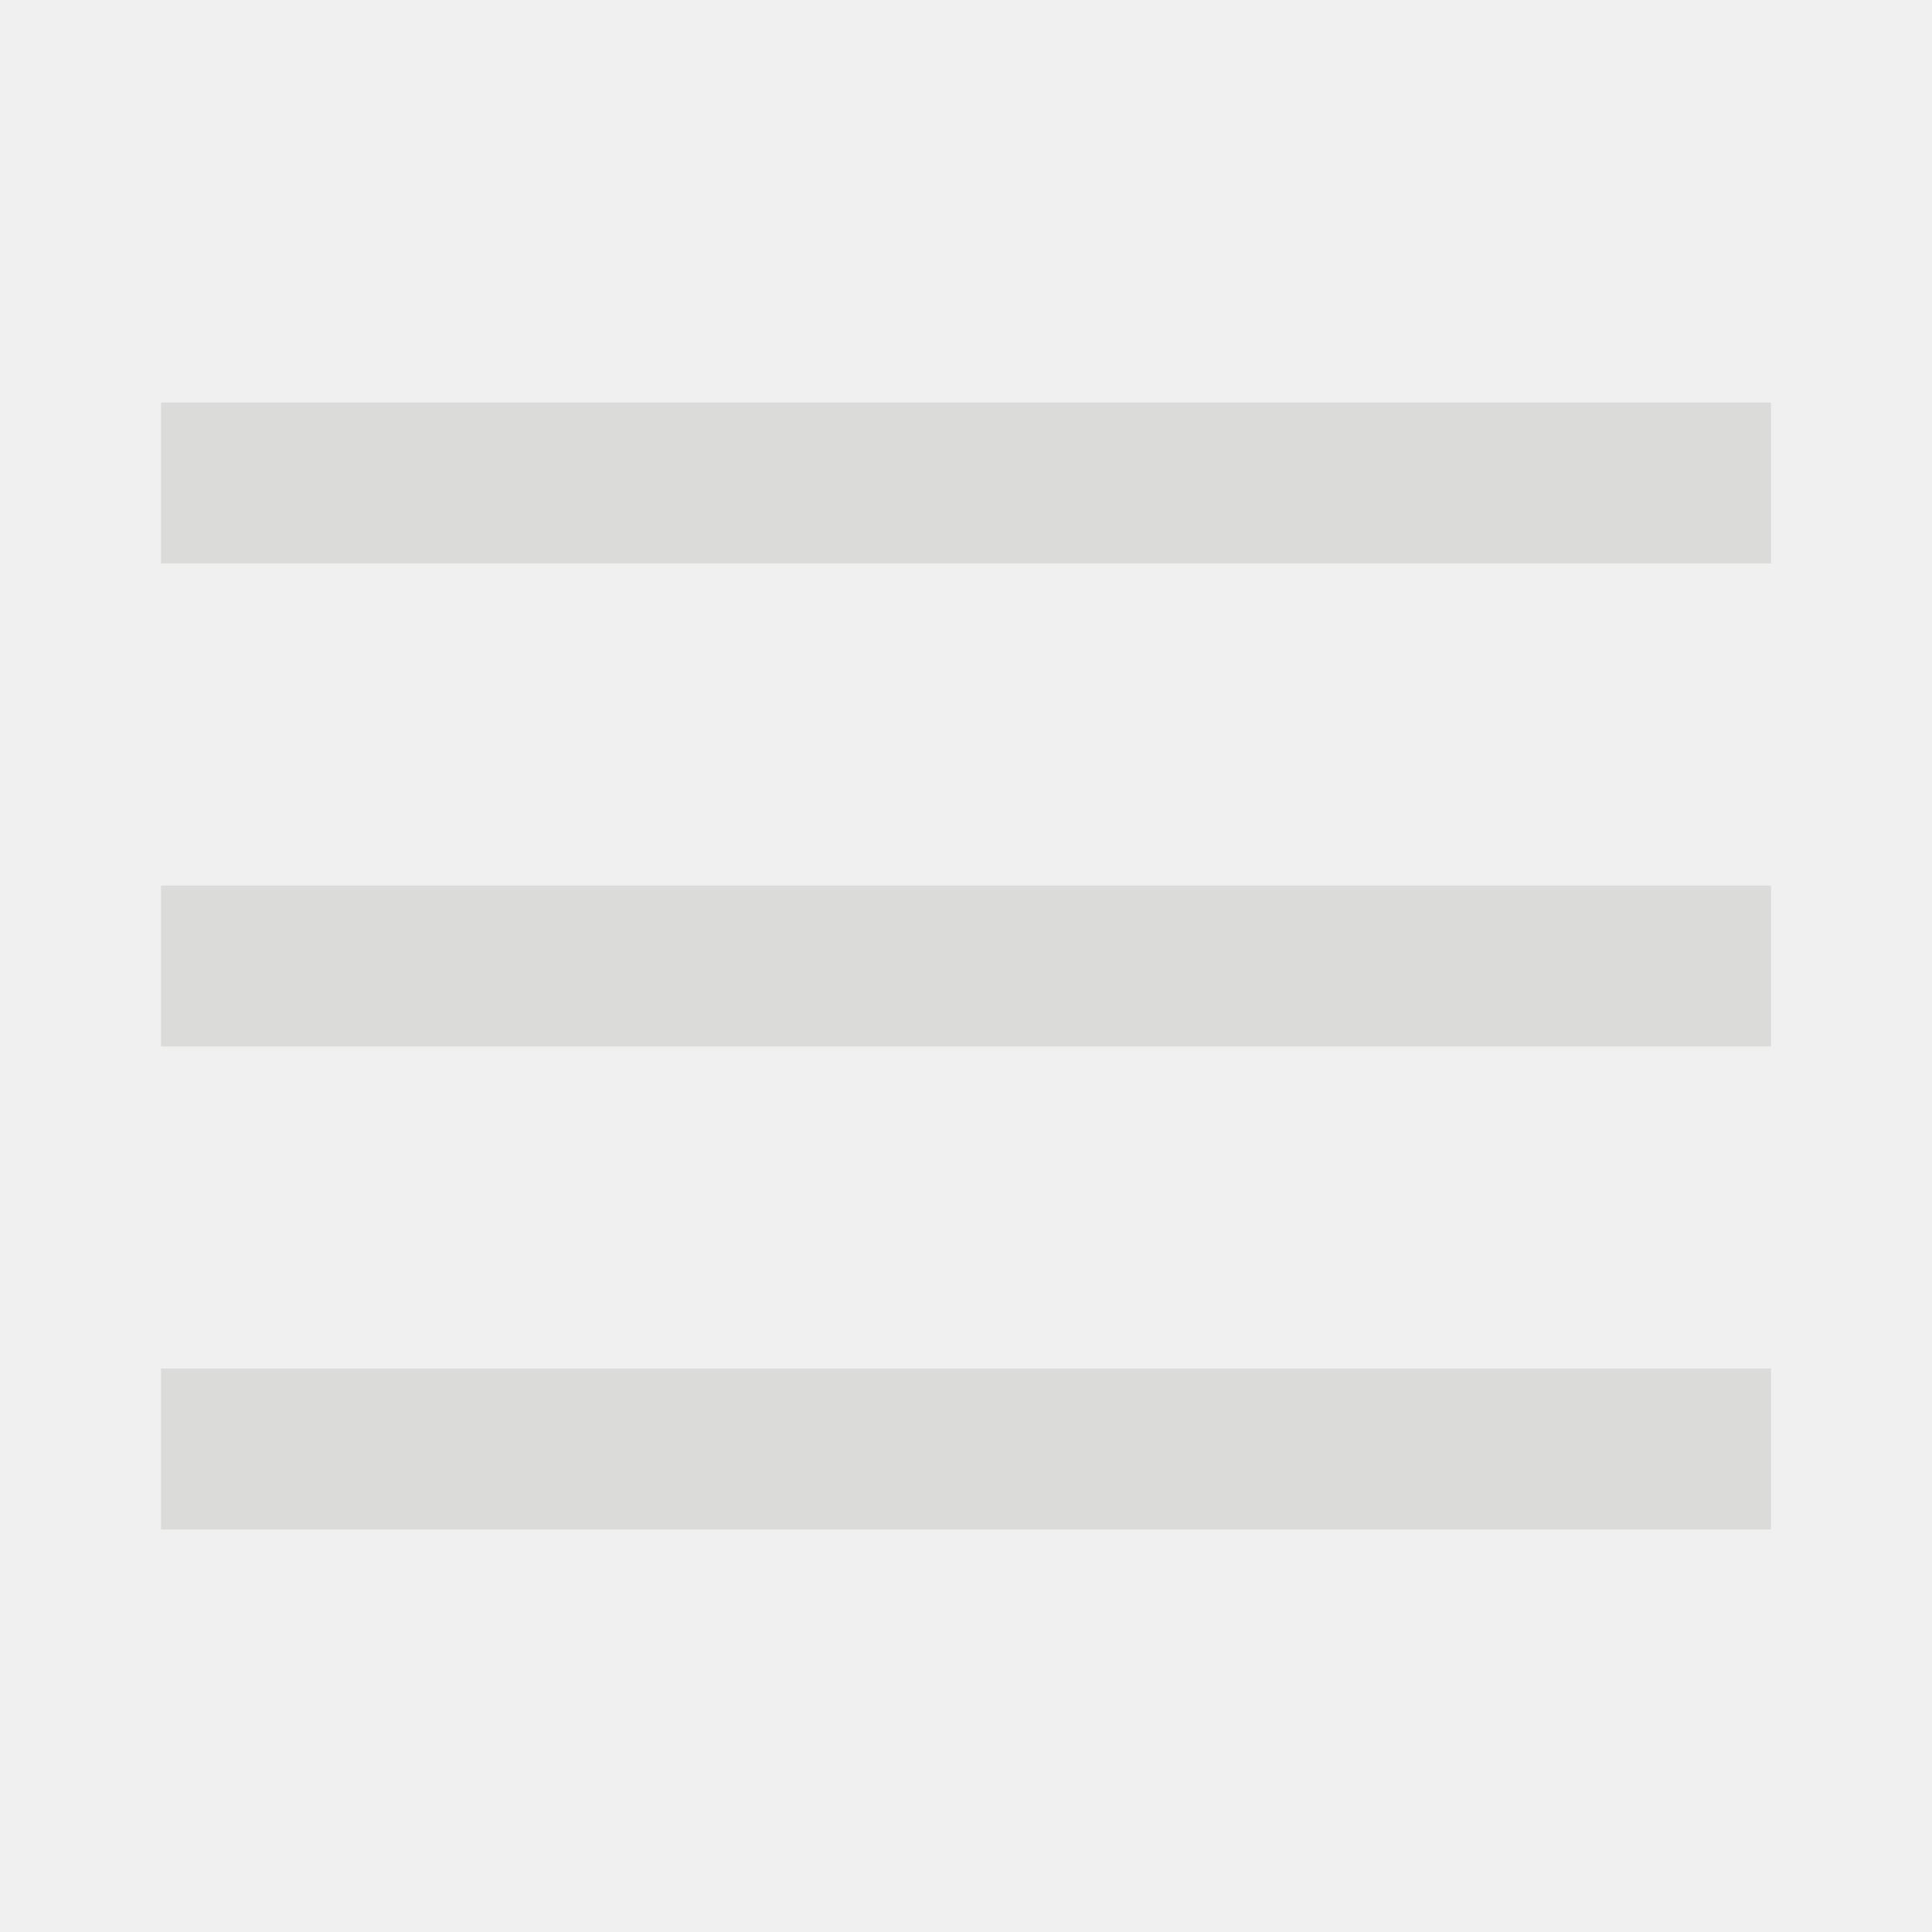
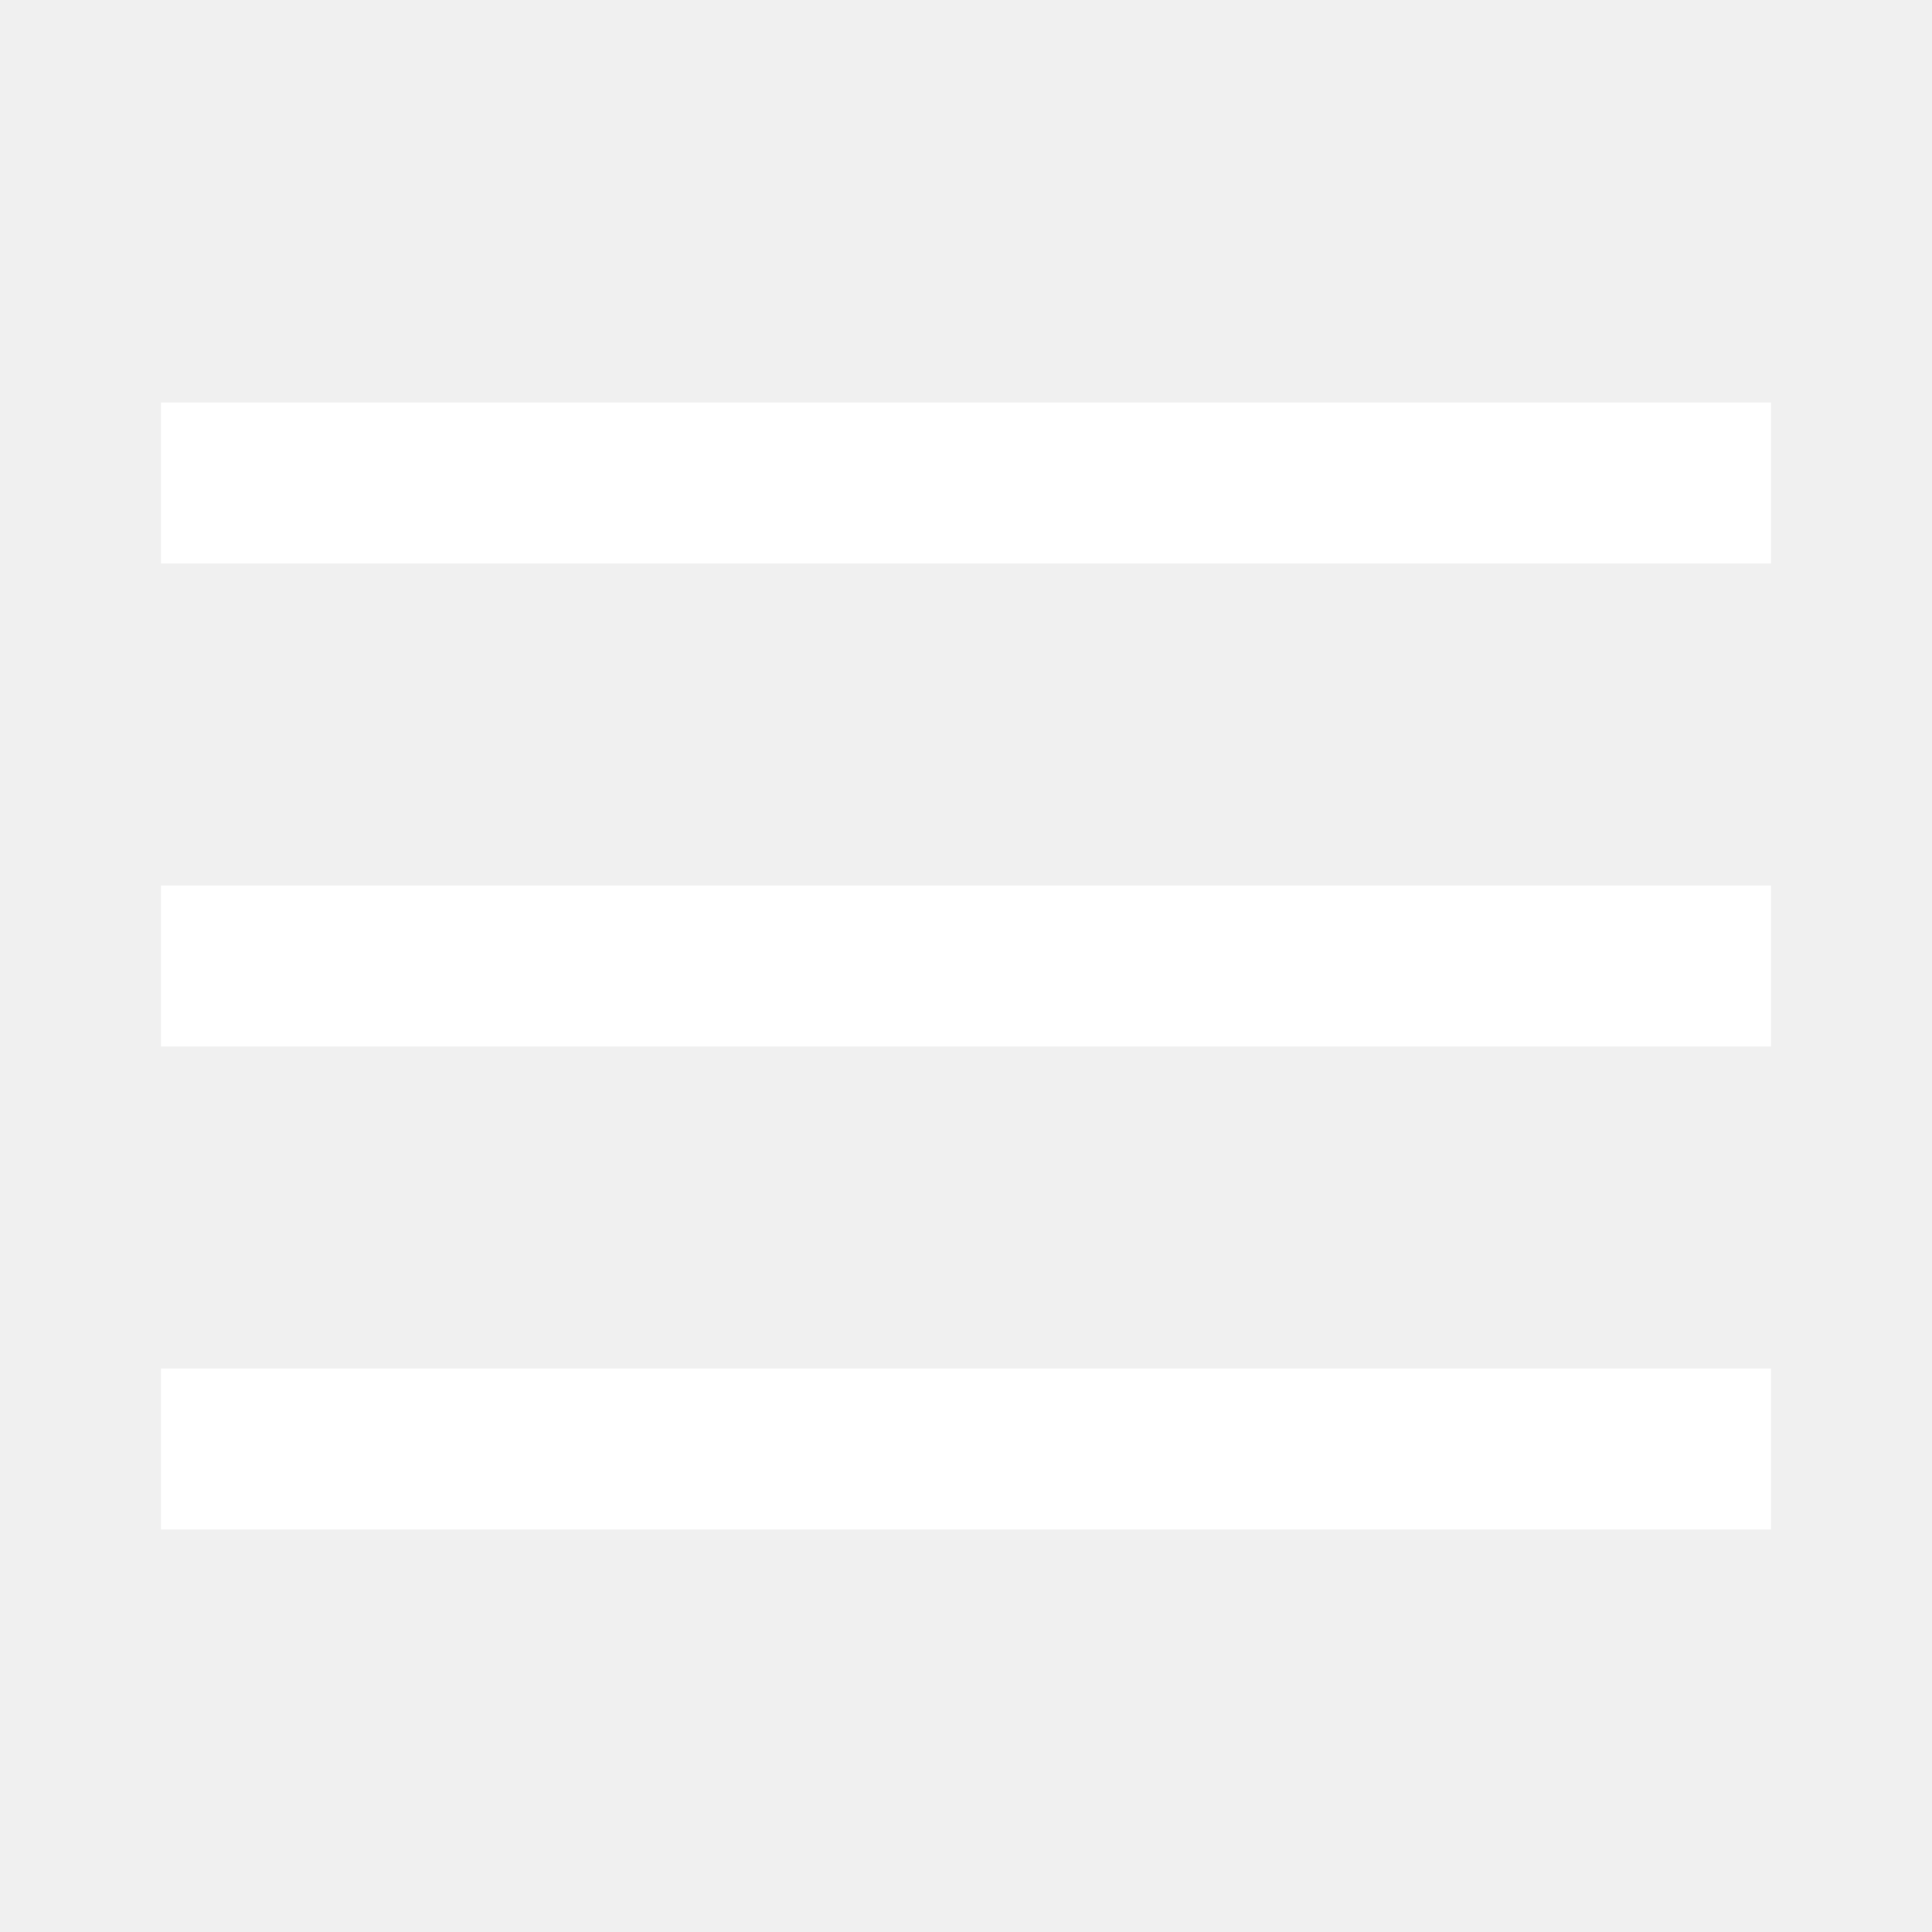
- <svg xmlns="http://www.w3.org/2000/svg" fill="#DBDBDA" viewBox="0 0 24 24" width="24px" height="24px">
+ <svg xmlns="http://www.w3.org/2000/svg" fill="#ffffff" viewBox="0 0 24 24" width="24px" height="24px">
  <path d="M 2 5 L 2 7 L 22 7 L 22 5 L 2 5 z M 2 11 L 2 13 L 22 13 L 22 11 L 2 11 z M 2 17 L 2 19 L 22 19 L 22 17 L 2 17 z" />
</svg>
